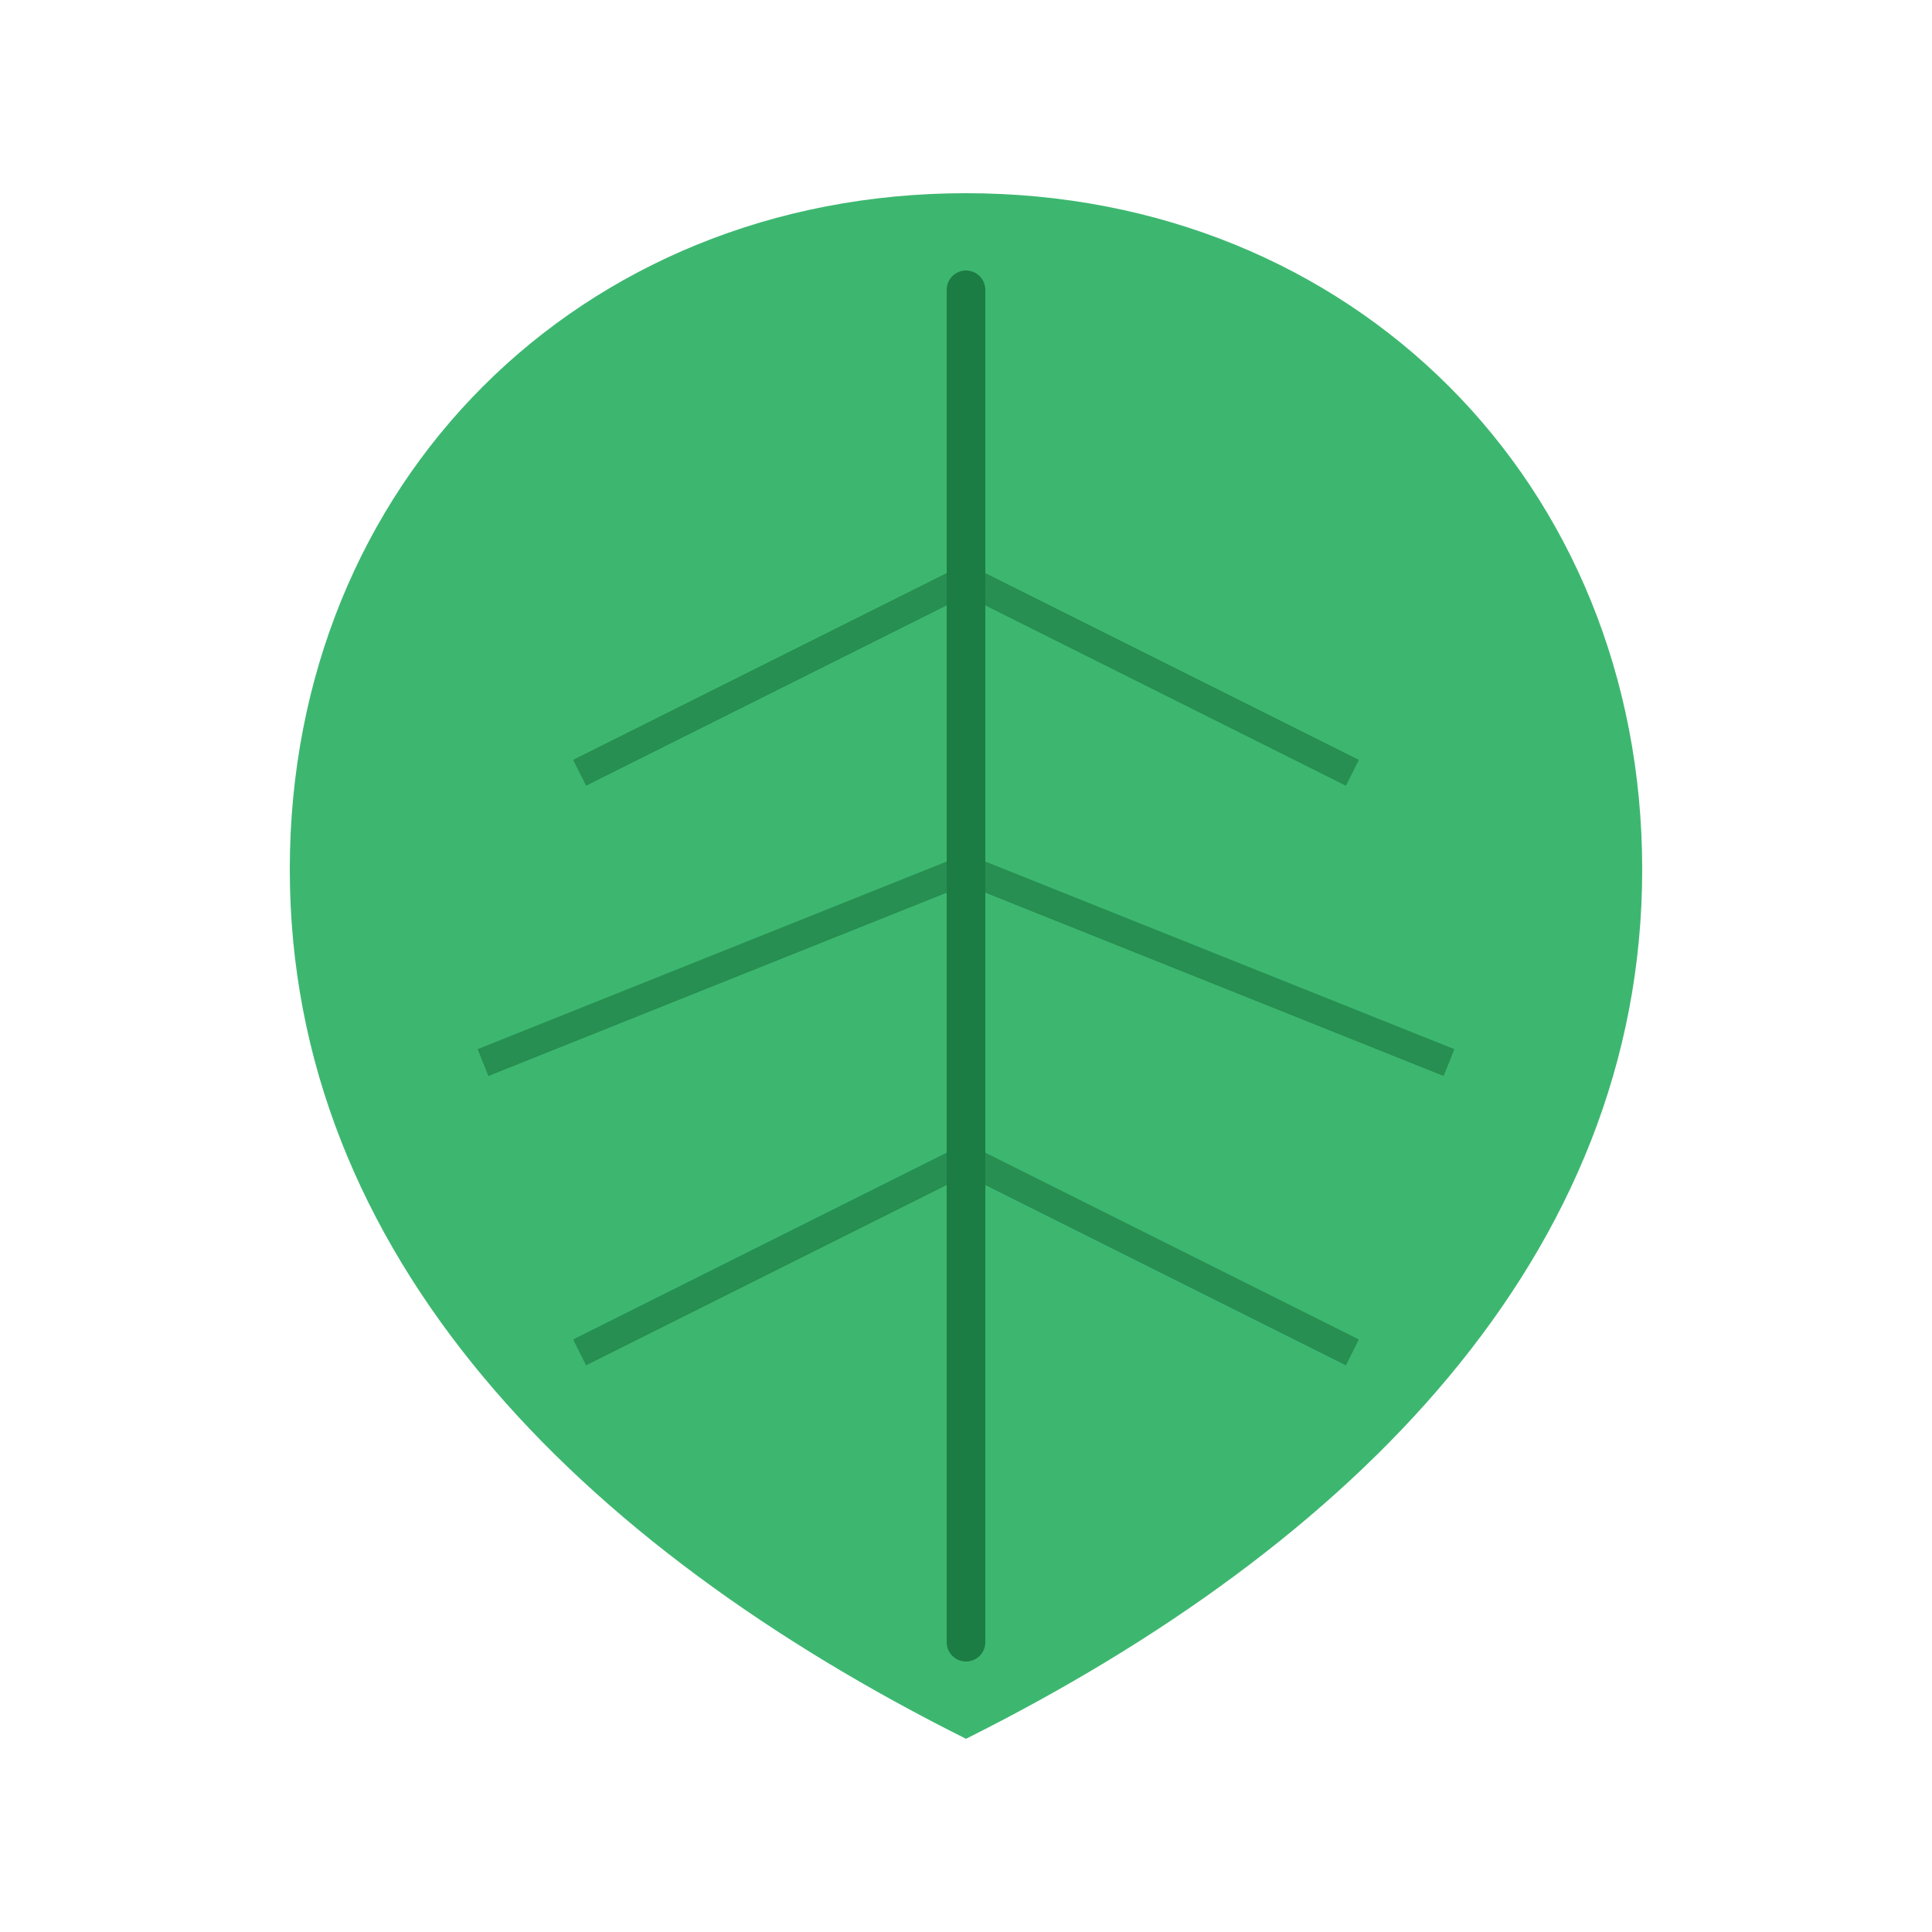
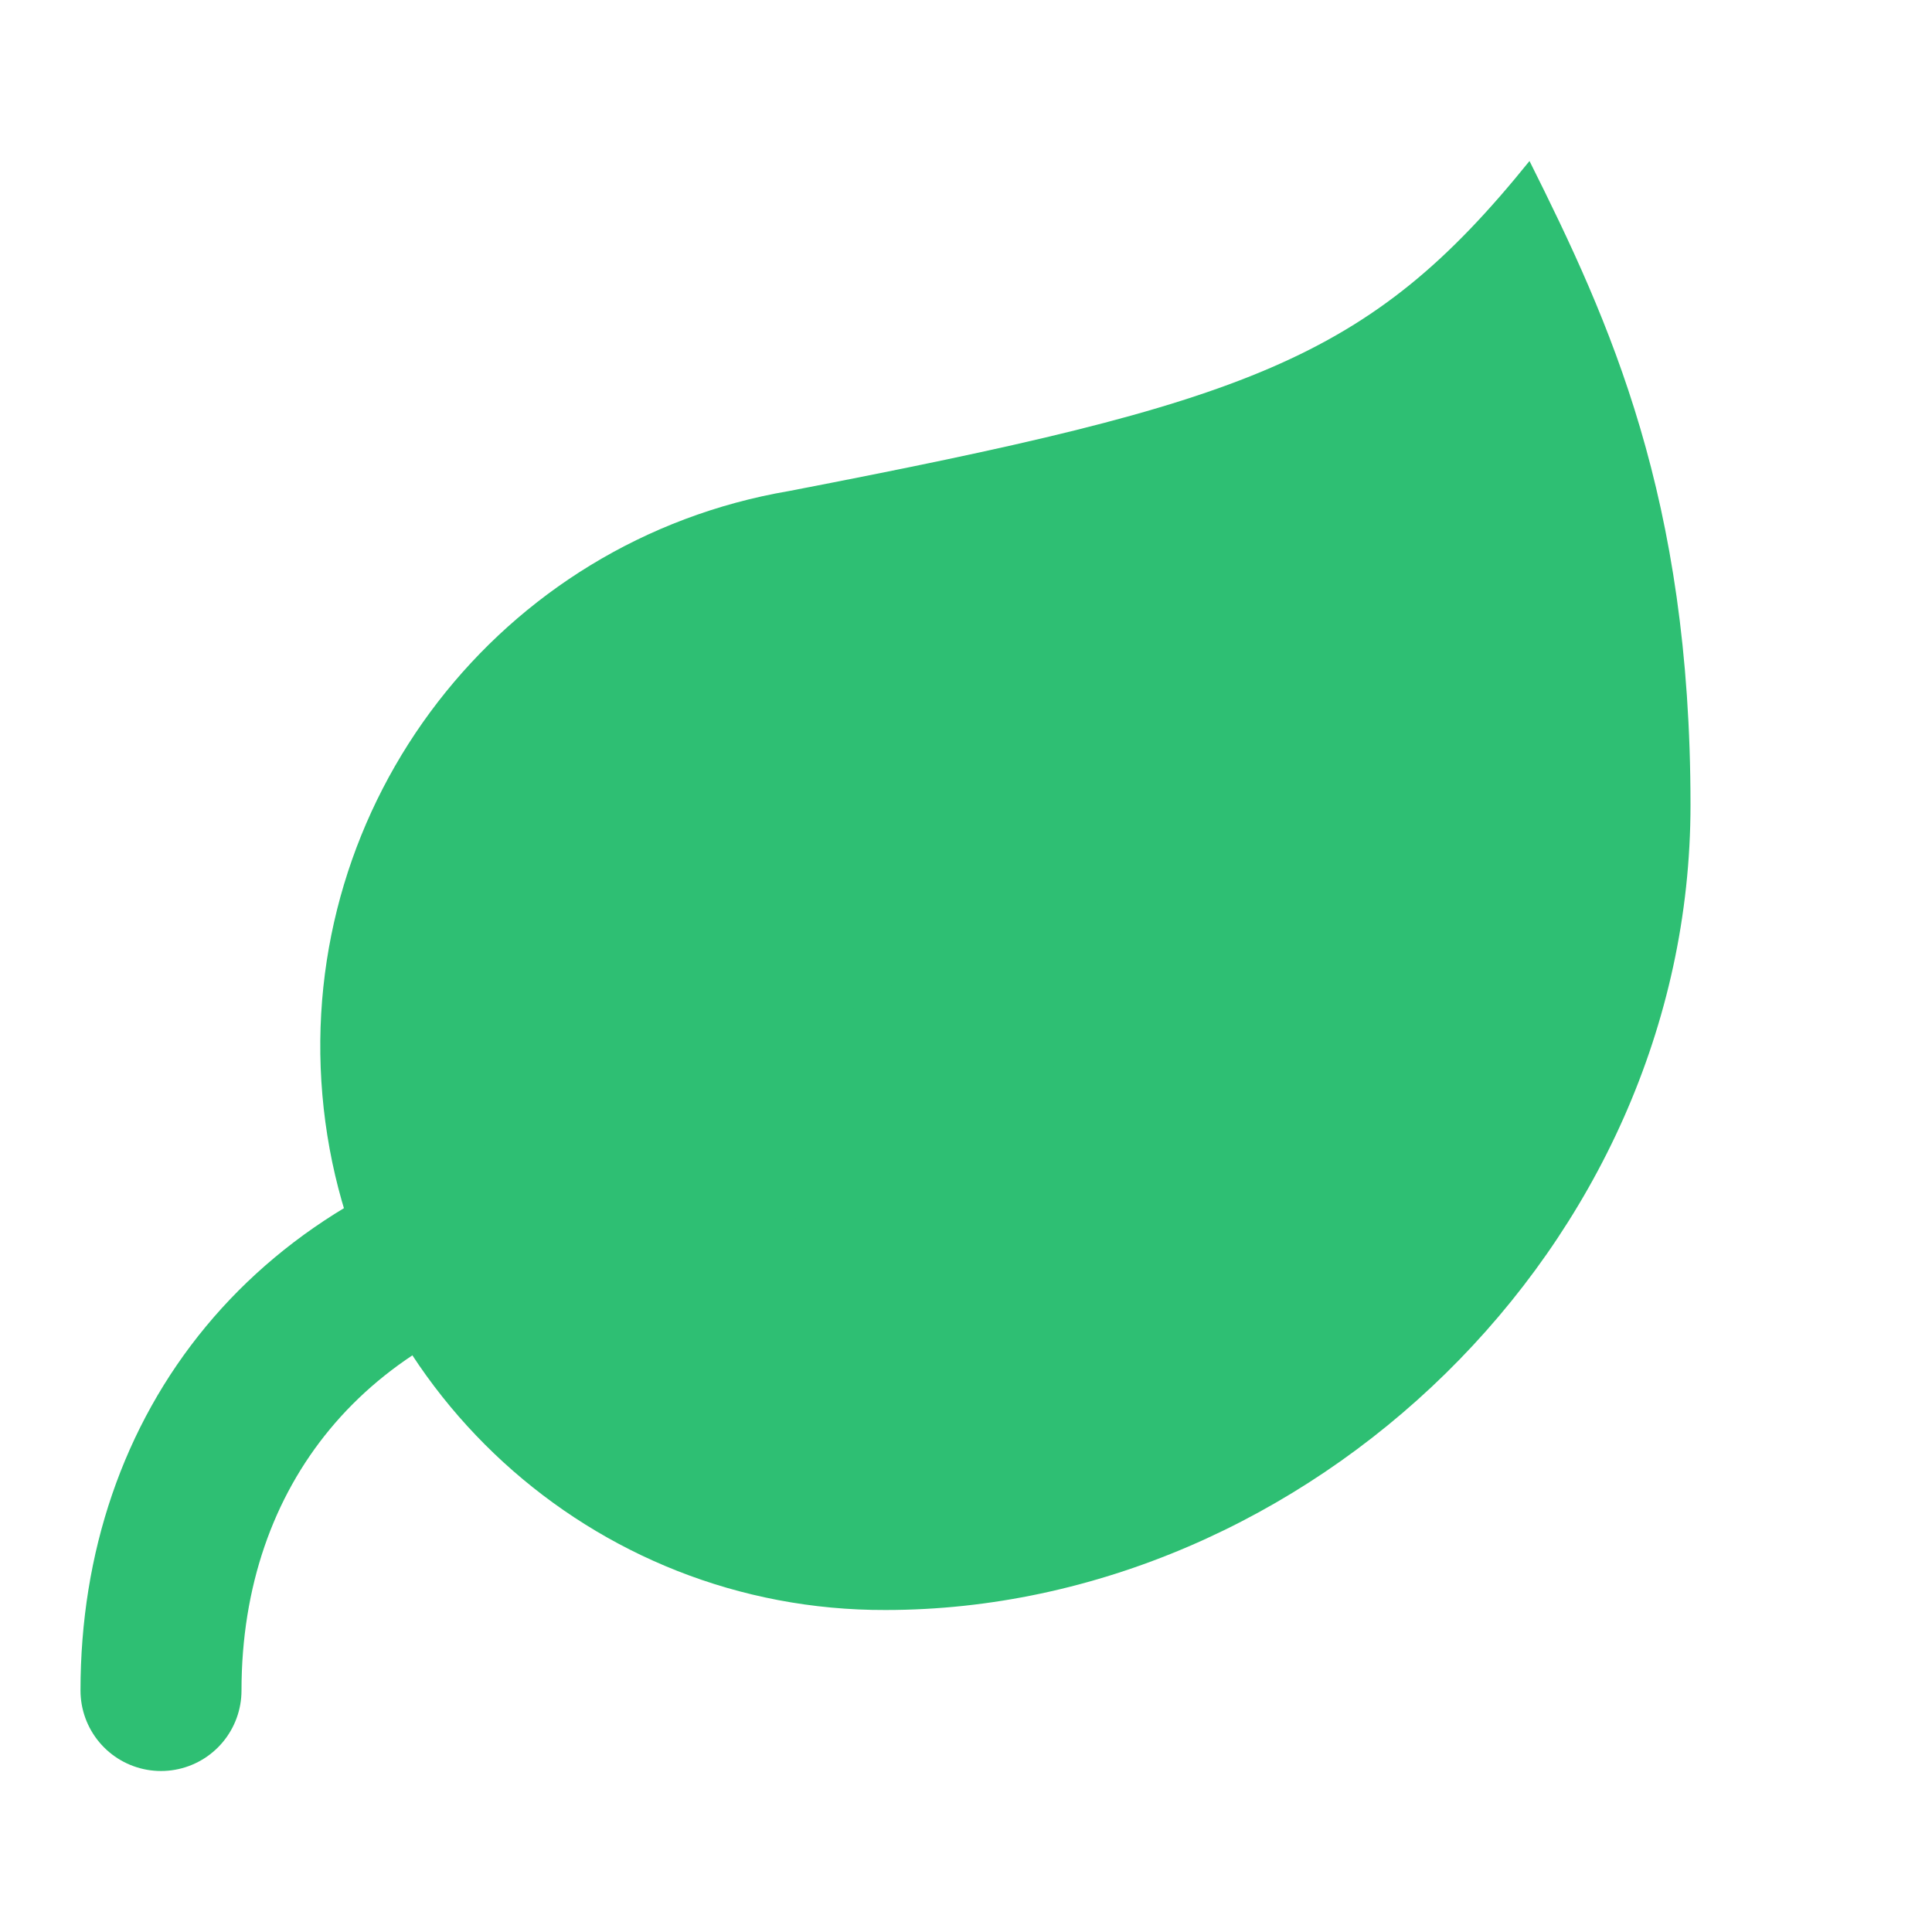
- <svg xmlns="http://www.w3.org/2000/svg" width="32" height="32" viewBox="0 0 100 100" fill="none">
-   <path d="M50 10 C30 10, 15 25, 15 45 C15 65, 30 80, 50 90 C70 80, 85 65, 85 45 C85 25, 70 10, 50 10 Z" fill="hsl(145, 63%, 42%)" opacity="0.9" />
-   <line x1="50" y1="15" x2="50" y2="85" stroke="hsl(145, 63%, 30%)" stroke-width="2" stroke-linecap="round" />
-   <line x1="50" y1="30" x2="30" y2="40" stroke="hsl(145, 63%, 30%)" stroke-width="1.5" opacity="0.7" />
-   <line x1="50" y1="45" x2="25" y2="55" stroke="hsl(145, 63%, 30%)" stroke-width="1.5" opacity="0.7" />
-   <line x1="50" y1="60" x2="30" y2="70" stroke="hsl(145, 63%, 30%)" stroke-width="1.5" opacity="0.7" />
-   <line x1="50" y1="30" x2="70" y2="40" stroke="hsl(145, 63%, 30%)" stroke-width="1.5" opacity="0.7" />
-   <line x1="50" y1="45" x2="75" y2="55" stroke="hsl(145, 63%, 30%)" stroke-width="1.5" opacity="0.7" />
-   <line x1="50" y1="60" x2="70" y2="70" stroke="hsl(145, 63%, 30%)" stroke-width="1.5" opacity="0.7" />
+ <svg xmlns="http://www.w3.org/2000/svg" viewBox="0 0 24 24">
+   <path fill="#2ebf73" d="M11 20A7 7 0 0 1 9.8 6.1C15.5 5 17 4.48 19 2c1 2 2 4.18 2 8 0 5.5-4.78 10-10 10Z" />
+   <path stroke="#2ebf73" stroke-width="2" stroke-linecap="round" stroke-linejoin="round" d="M2 21c0-3 1.85-5.36 5.08-6C9.5 14.52 12 13 13 12" fill="none" />
</svg>
